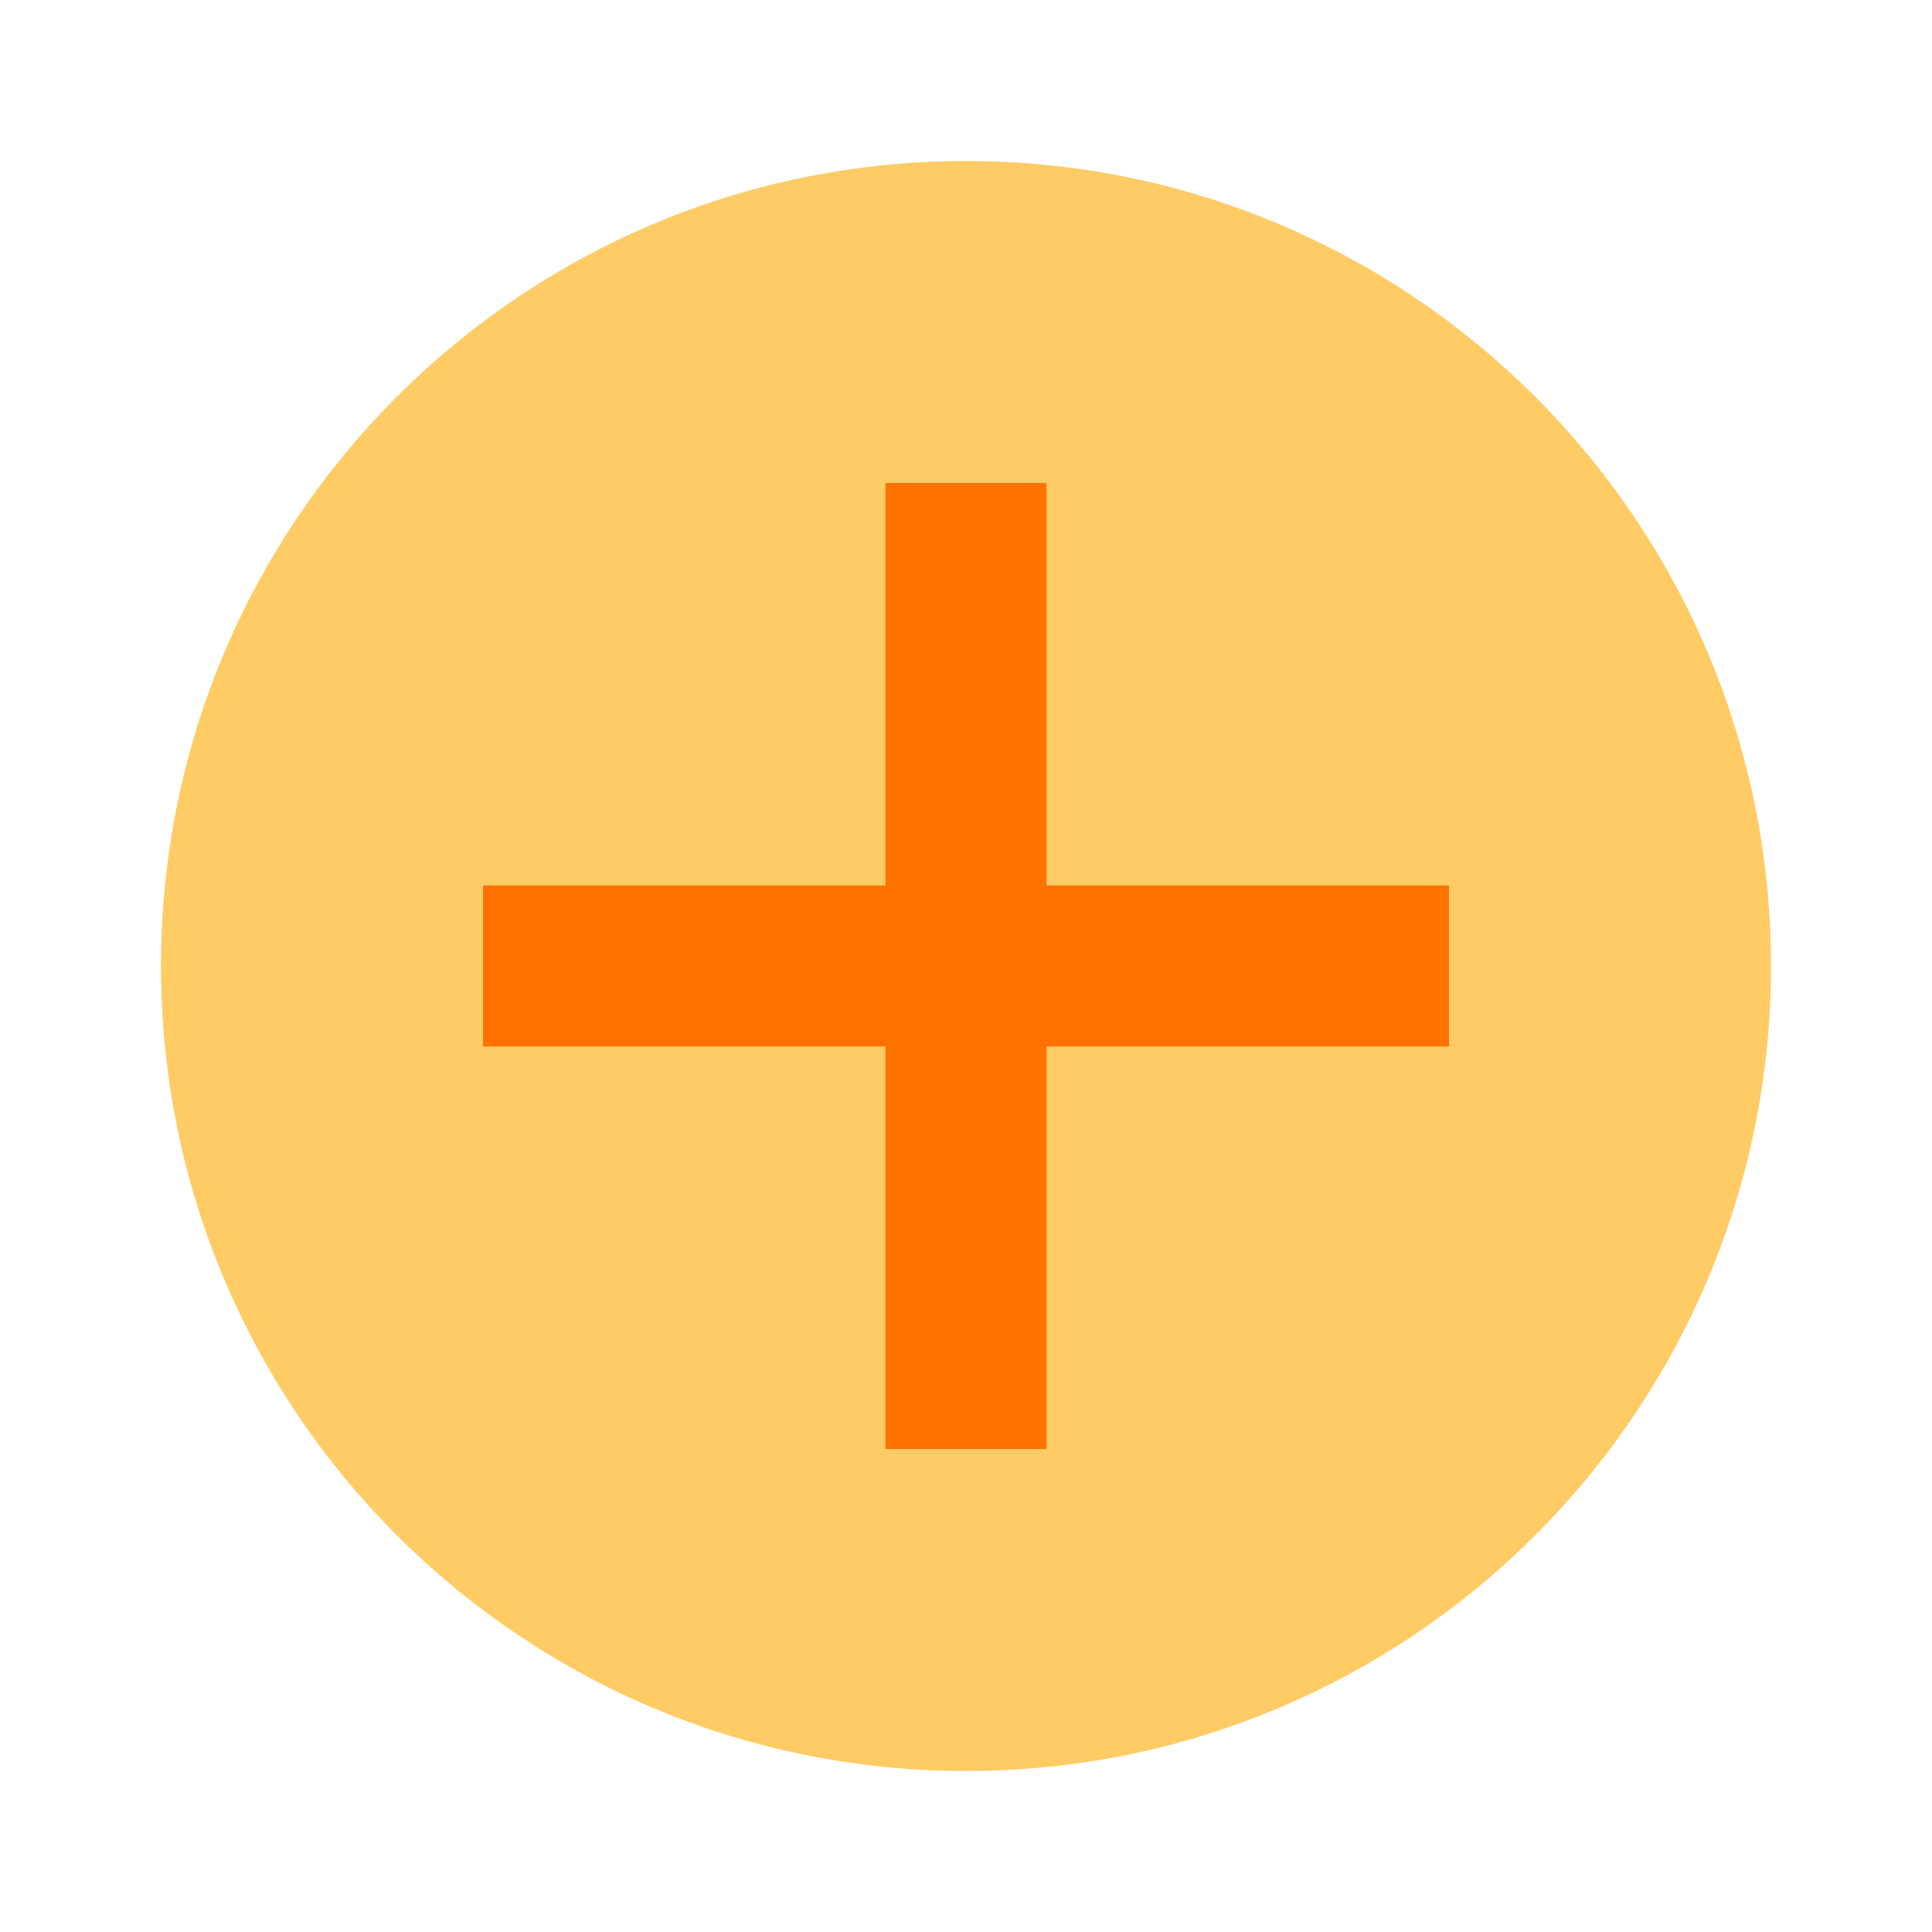
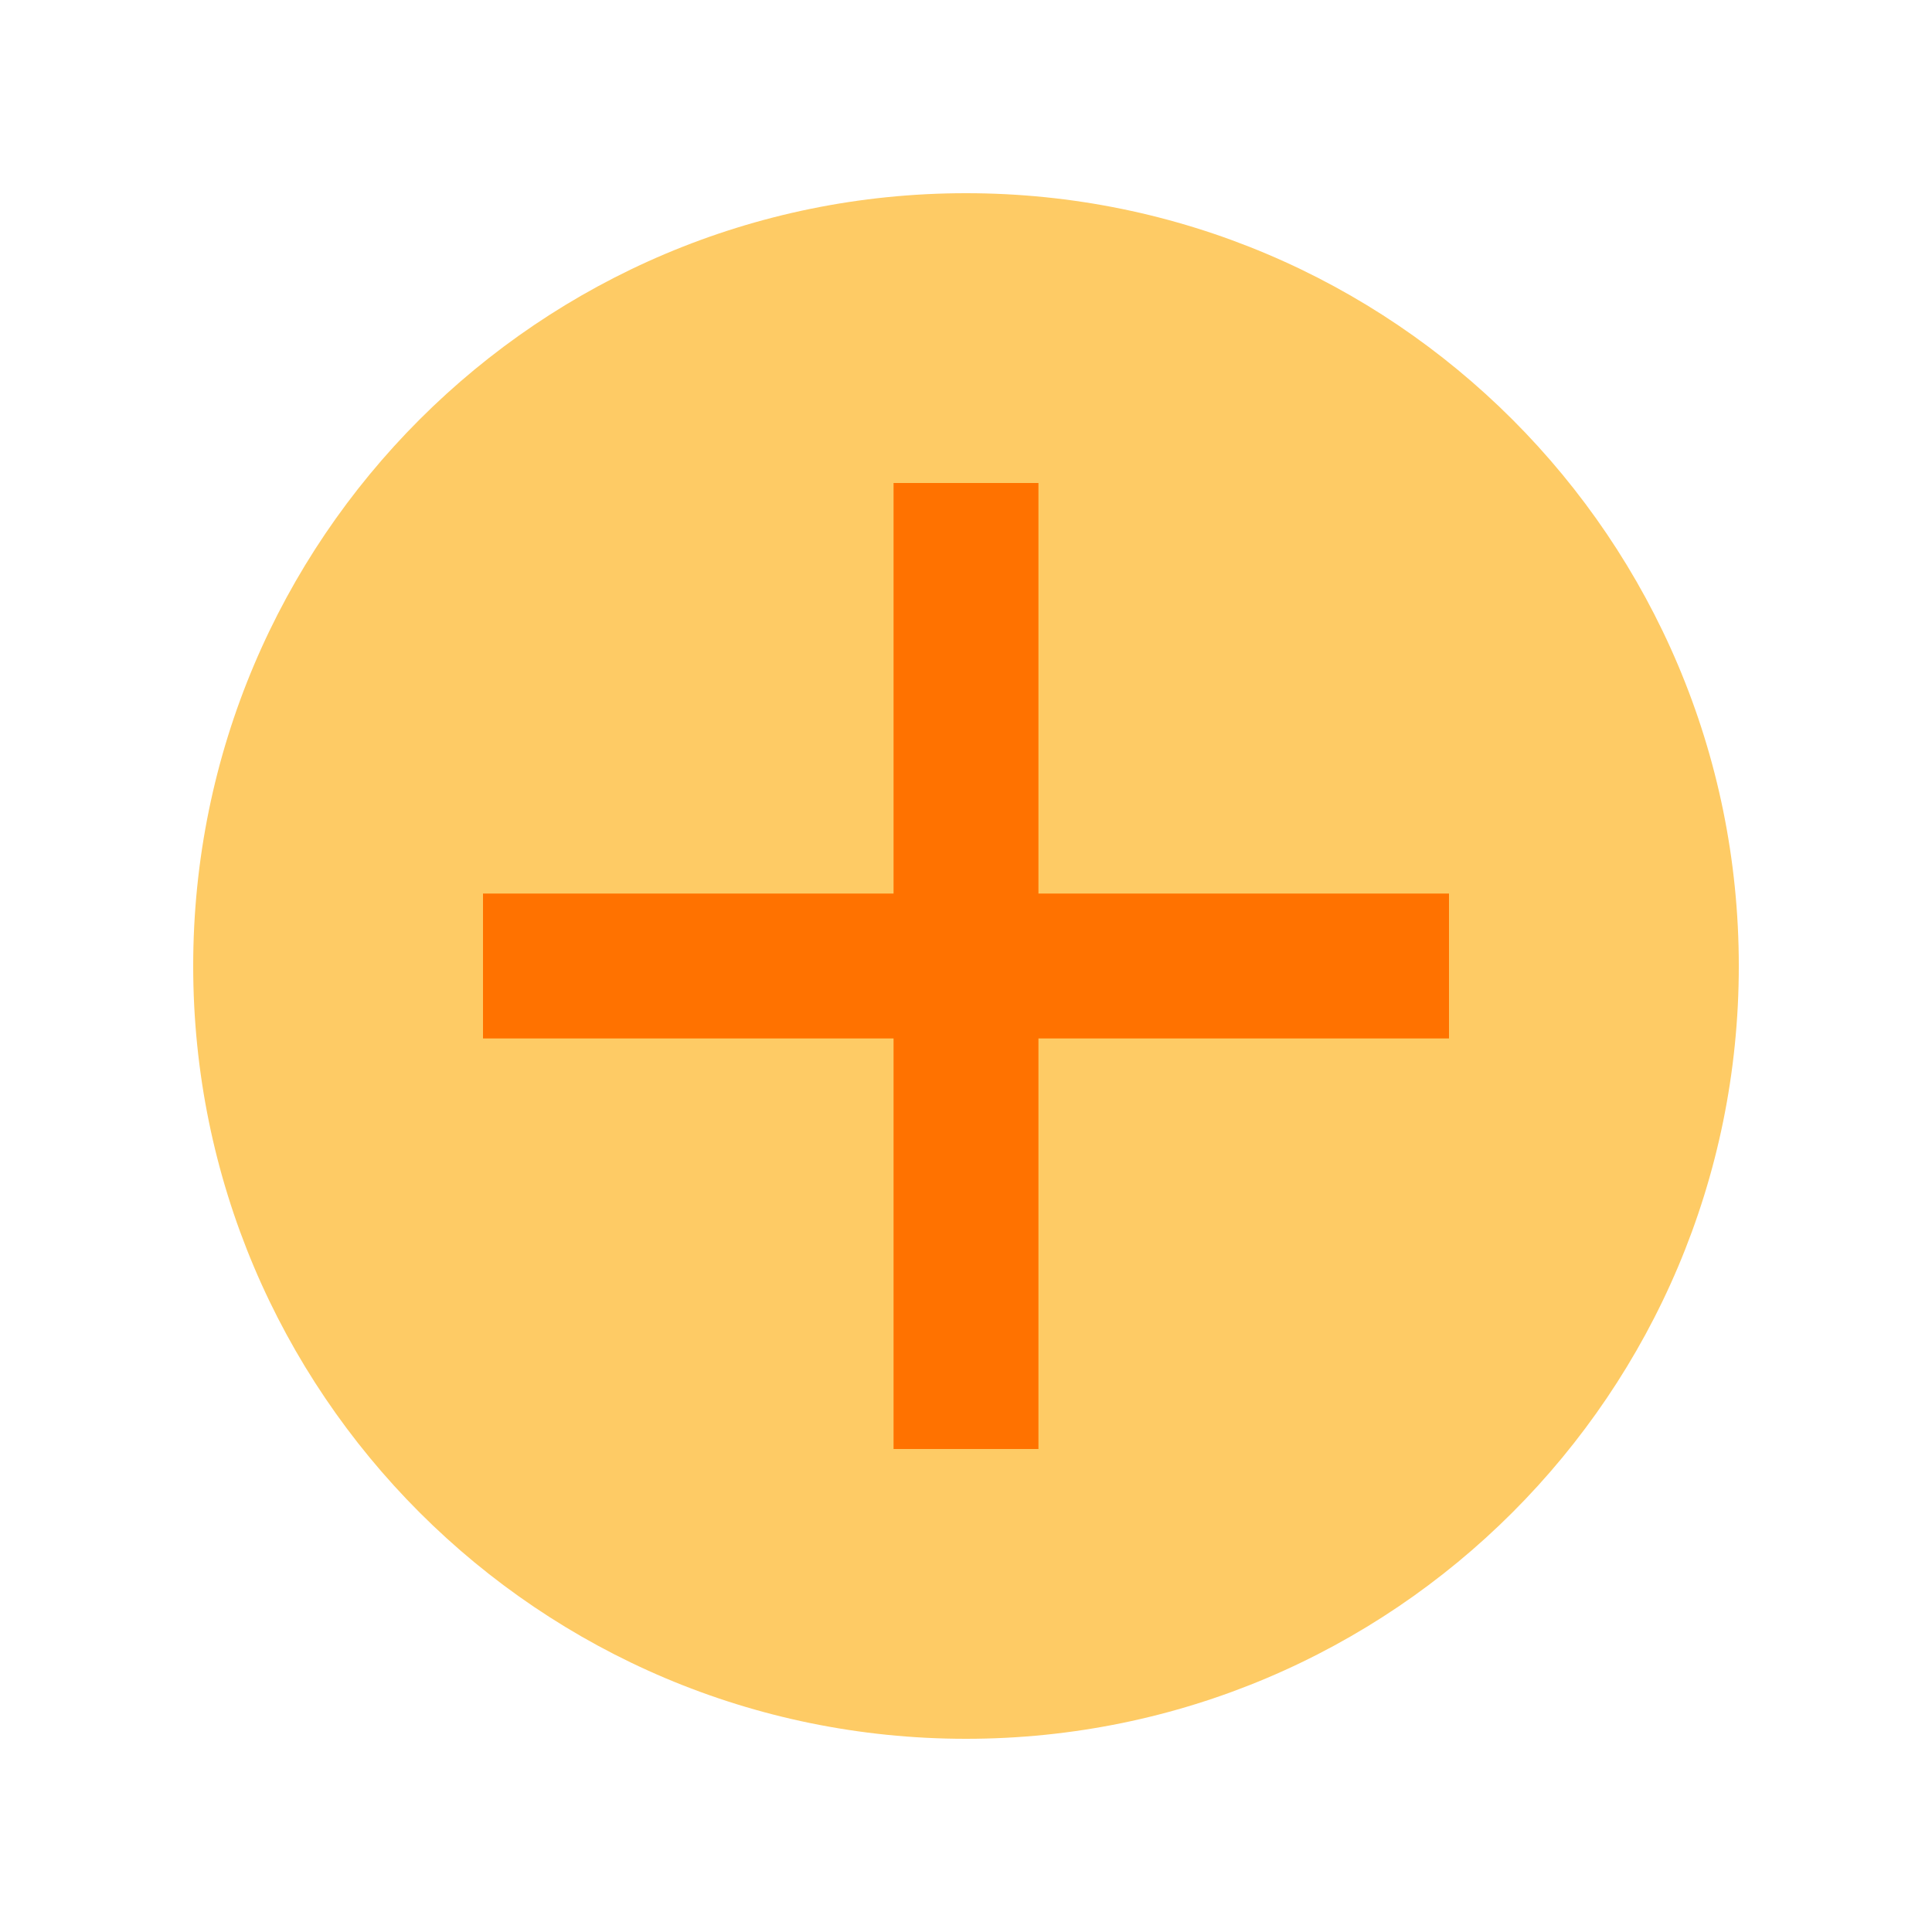
- <svg xmlns="http://www.w3.org/2000/svg" width="24" height="24" id="svg3428" version="1.1">
+ <svg xmlns="http://www.w3.org/2000/svg" width="20" height="20" id="svg3428" version="1.1">
  <defs id="defs3430" />
-   <g id="layer1" transform="translate(0,-1028.362)">
-     <circle transform="scale(-1,-1)" style="color:#000000;display:inline;overflow:visible;visibility:visible;fill:#fecb65;fill-opacity:1;fill-rule:nonzero;stroke:none;stroke-width:0.1;marker:none;enable-background:accumulate" id="path5679" cx="-12" cy="-1040.362" r="10" />
-     <rect style="color:#000000;display:inline;overflow:visible;visibility:visible;fill:#ff7200;fill-opacity:1;fill-rule:nonzero;stroke:none;stroke-width:0.5;marker:none;enable-background:accumulate" id="rect5709" width="12" height="2" x="6" y="1039.362" ry="0" />
-     <rect ry="0" y="11" x="-1046.362" height="2" width="12" id="rect5711" style="color:#000000;display:inline;overflow:visible;visibility:visible;fill:#ff7200;fill-opacity:1;fill-rule:nonzero;stroke:none;stroke-width:0.5;marker:none;enable-background:accumulate" transform="matrix(0,-1,1,0,0,0)" />
+   <g id="layer1" transform="translate(0,-1032.362)">
+     <circle transform="scale(-1,-1)" style="color:#000000;display:inline;overflow:visible;visibility:visible;fill:#fecb65;fill-opacity:1;fill-rule:nonzero;stroke:none;stroke-width:0.1;marker:none;enable-background:accumulate" id="path5679" cx="-10" cy="-1042.362" r="8" />
+     <rect style="color:#000000;display:inline;overflow:visible;visibility:visible;fill:#ff7200;fill-opacity:1;fill-rule:nonzero;stroke:none;stroke-width:0.5;marker:none;enable-background:accumulate" id="rect5709" width="10" height="1.5" x="5" y="1041.612" ry="0" />
+     <rect ry="0" y="9.25" x="-1047.362" height="1.5" width="10" id="rect5711" style="color:#000000;display:inline;overflow:visible;visibility:visible;fill:#ff7200;fill-opacity:1;fill-rule:nonzero;stroke:none;stroke-width:0.5;marker:none;enable-background:accumulate" transform="matrix(0,-1,1,0,0,0)" />
  </g>
</svg>
